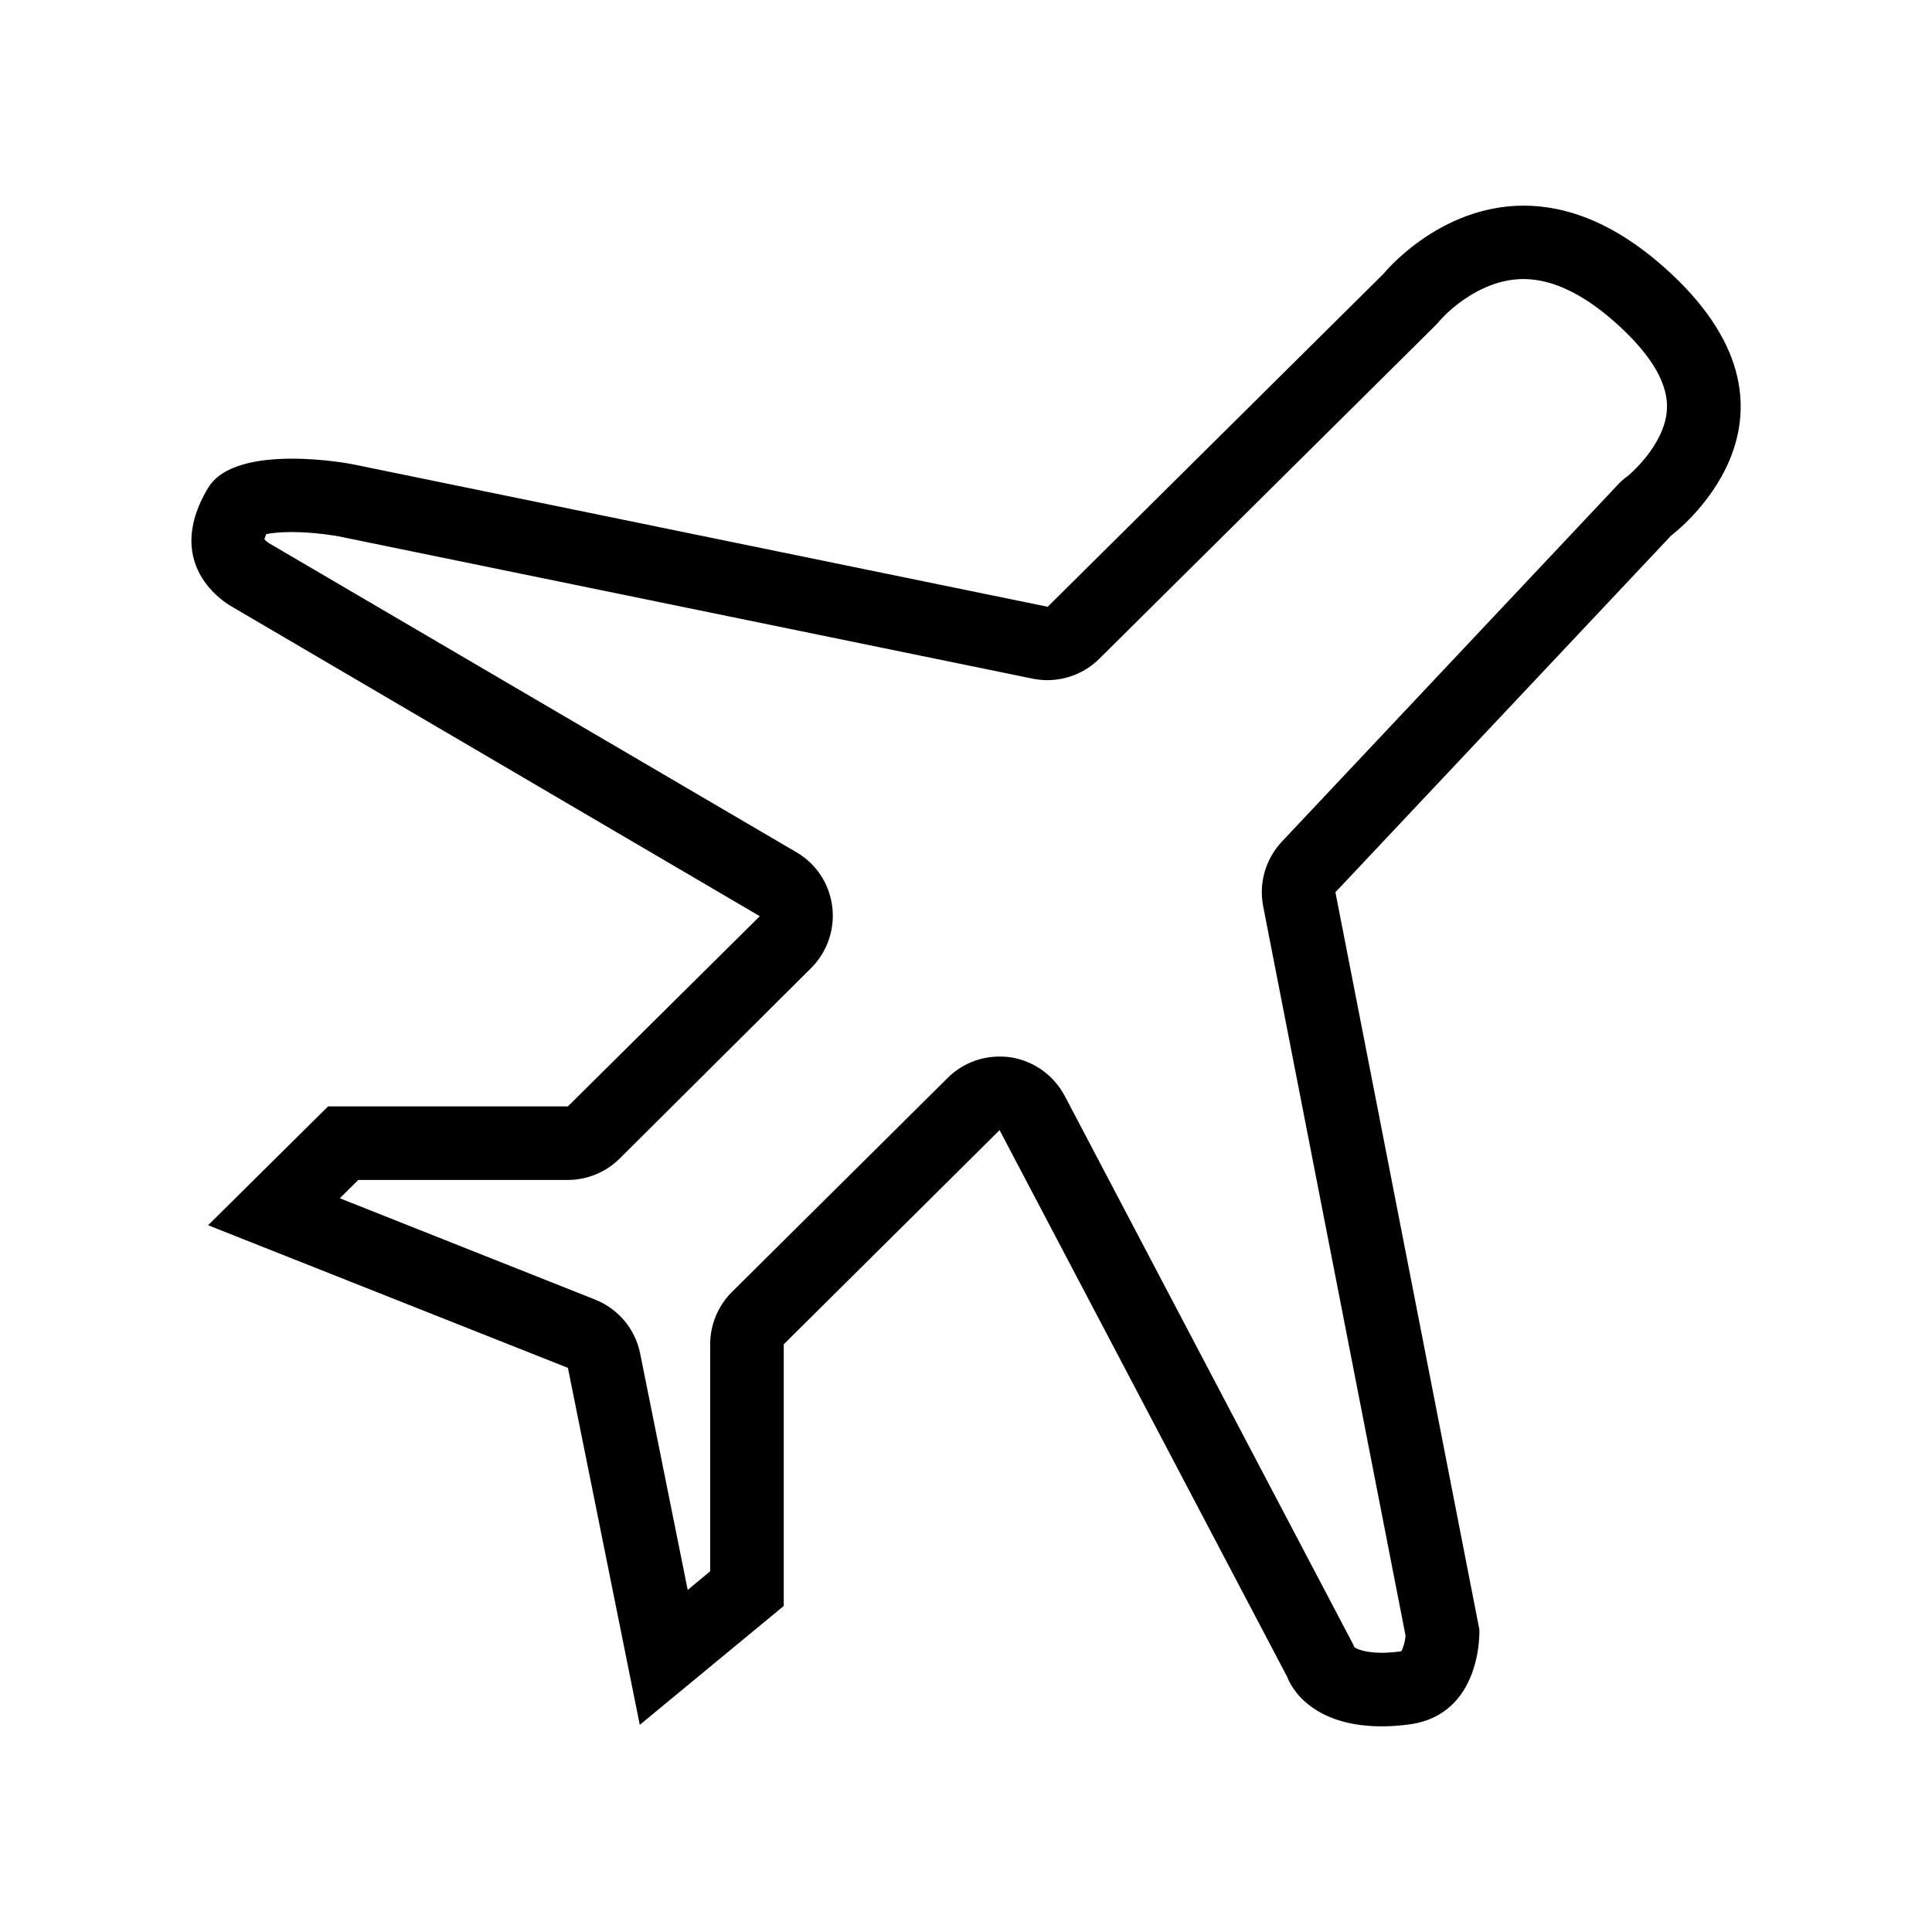
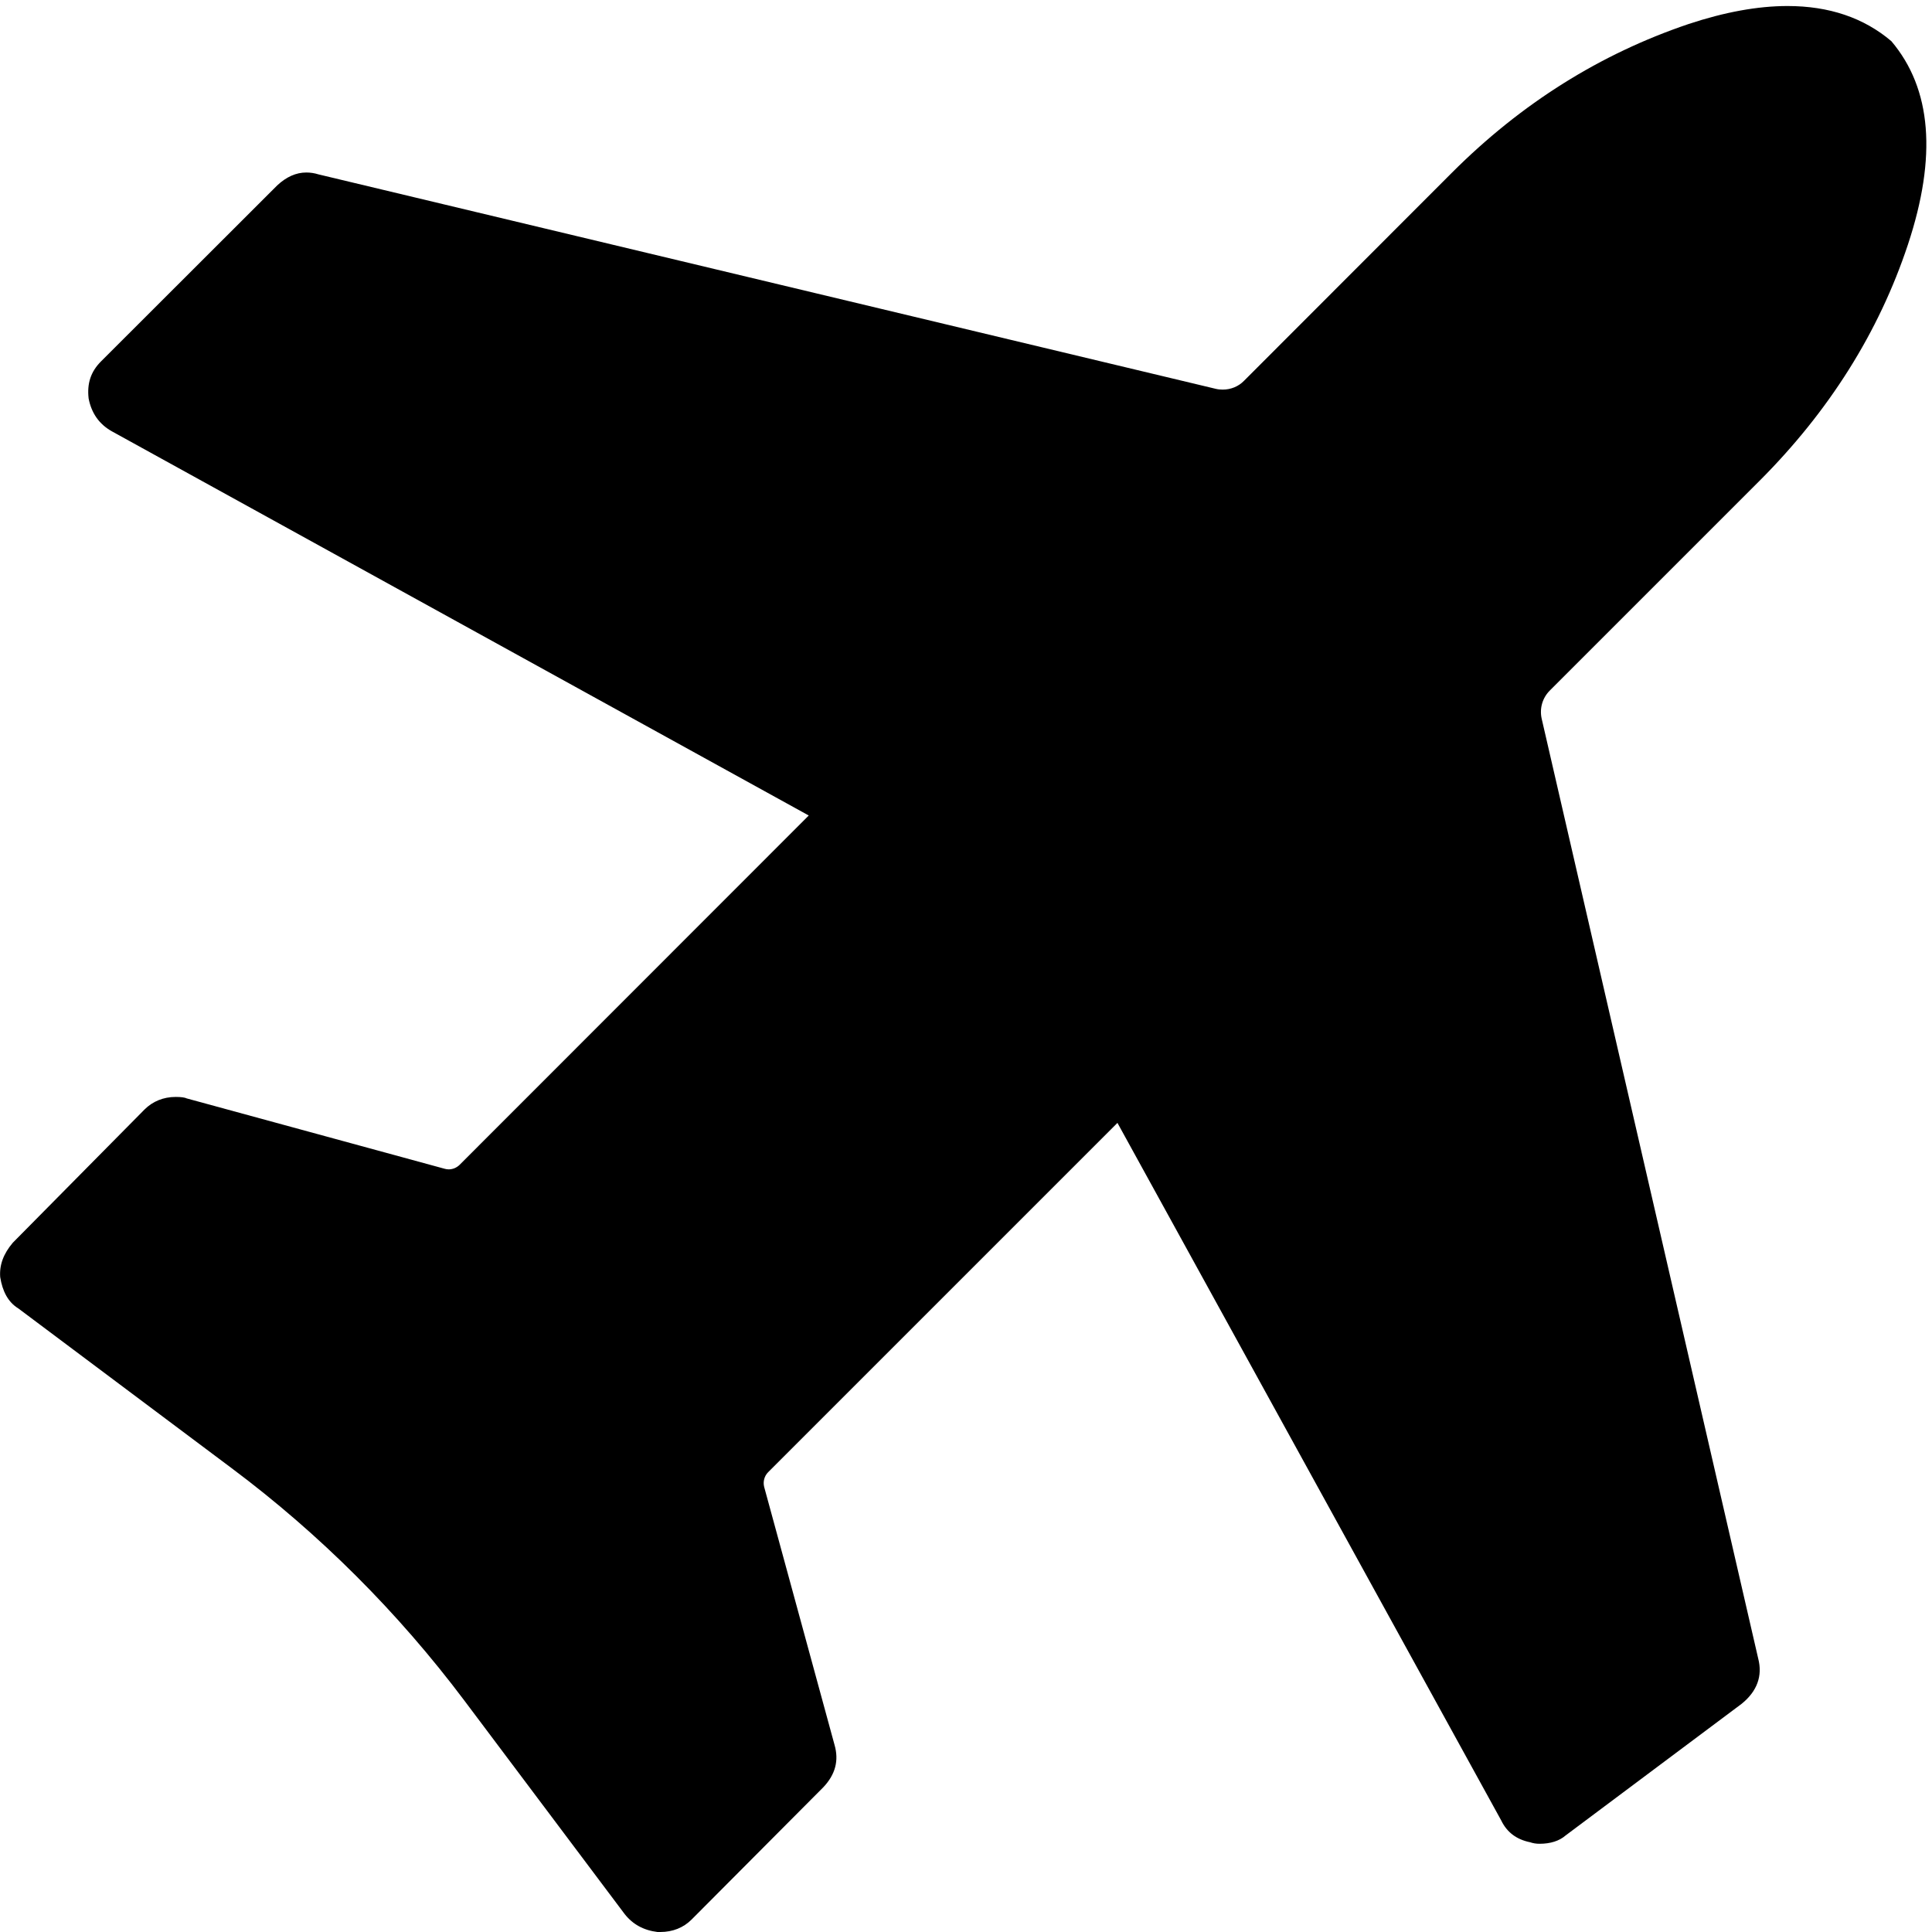
- <svg xmlns="http://www.w3.org/2000/svg" t="1645385335112" class="icon" viewBox="0 0 1024 1024" version="1.1" p-id="3308" width="200" height="200">
+ <svg xmlns="http://www.w3.org/2000/svg" t="1645643971626" class="icon" viewBox="0 0 1024 1024" version="1.1" p-id="6939" width="200" height="200">
  <defs>
    <style type="text/css" />
  </defs>
-   <path d="M732.4 915c-41.7 0-50.1-26.1-50.1-26.1L529.8 599 415.4 712.5l0 138.7-76.3 63L301 725l-190.7-75.6 63.6-63L301 586.4l101.7-100.8L123 321.6c0 0-38.4-20.2-12.7-63 7.4-12.4 27-15.5 44.5-15.5 16.9 0 31.8 2.9 31.8 2.9l368.7 75.6 178-176.5c0 0 29.1-36.1 74.3-36.1 22.6 0 49.2 9 78.2 36.1 82.8 77.4 0 138.7 0 138.7l-178 189.1 76.3 390.8c0 0 2 45.7-38.1 50.4C741.1 914.7 736.6 915 732.4 915zM732.4 876c2.7 0 5.7-0.2 8.9-0.6 0.7-0.1 1.2-0.2 1.4-0.2 0 0 0 0 0 0 1-1.5 2-5.2 2.3-8.1l-75.5-386.8c-2.4-12.3 1.3-25 9.9-34.2l178-189.1c1.6-1.7 3.3-3.3 5.2-4.6 0.2-0.1 19.8-16.2 20.9-35.3 0.8-13.1-7.5-27.7-24.4-43.5-18.2-17-35.6-25.7-51.6-25.7-25.3 0-44 21.6-44 21.6-0.9 1.1-1.9 2.2-2.9 3.2l-178 176.5c-7.4 7.3-17.3 11.3-27.5 11.3-2.6 0-5.2-0.3-7.8-0.8l-368.2-75.5c-0.1 0-11.8-2.2-24.6-2.2-6.6 0-10.9 0.6-13.4 1.1-0.7 1.7-0.9 2.6-1 2.6 0.3 0.4 0.9 1.1 1.5 1.5 0.3 0.1-0.2-0.1 0.8 0.6l279.7 163.9c10.5 6.1 17.5 16.7 19 28.8 1.5 12-2.6 24-11.2 32.6L328.4 614.1c-7.3 7.2-17.2 11.3-27.4 11.3L189.9 625.4l-9.8 9.7 135.3 53.7c12.3 4.9 21.3 15.6 23.9 28.6l25.2 125.3 11.9-9.9L376.4 712.5c0-10.4 4.2-20.4 11.5-27.7l114.4-113.5c7.3-7.3 17.2-11.3 27.4-11.3 2 0 3.9 0.1 6 0.4 12.2 1.9 22.8 9.5 28.6 20.4l152.5 290c0.4 0.8 0.8 1.5 1.1 2.3C719.4 874.1 723.7 876 732.4 876L732.4 876" p-id="3309" />
+   <path d="M821.401 366.028c-3.889 3.889-5.484 9.472-4.287 14.856l114.764 498.141c2.393 9.173-0.499 17.349-8.774 24.03l-93.327 69.796c-3.29 2.892-8.076 4.387-13.76 4.387-1.894 0-3.589-0.299-4.985-0.798-7.378-1.496-12.364-5.384-15.355-11.566L592.272 595.156 407.115 780.314c-1.994 1.994-2.792 4.985-2.094 7.777l37.291 136.7c2.393 8.276 0.499 15.654-5.883 22.434l-69.895 70.194c-4.287 4.287-9.971 6.581-16.552 6.581h-1.496c-7.378-0.897-13.161-4.088-17.449-9.572l-85.051-113.268c-34.997-46.564-76.476-88.042-123.139-122.94l-113.168-84.752c-5.384-3.29-8.375-9.073-9.572-16.552-0.499-6.381 1.695-12.364 6.68-18.247l69.796-70.593c4.287-4.287 9.971-6.68 16.552-6.68 2.892 0 4.886 0.299 5.883 0.798l136.7 37.291c0.698 0.199 1.396 0.299 2.094 0.299 2.094 0 4.088-0.798 5.683-2.293l185.158-185.257L59.334 228.63c-6.78-3.789-10.868-9.672-12.364-17.449-0.897-7.877 1.097-14.159 6.581-19.642l93.327-93.227c4.886-4.587 10.07-6.88 15.455-6.88 2.094 0 4.287 0.299 6.481 0.997l475.607 113.667c1.196 0.299 2.493 0.399 3.689 0.399 4.188 0 8.276-1.595 11.267-4.686L769.553 91.532c36.892-36.892 78.769-63.015 125.333-78.769 19.244-6.381 36.792-9.572 52.546-9.572 21.936 0 40.382 6.182 55.039 18.645 21.337 25.226 24.229 61.121 8.774 107.784-15.455 46.564-41.877 88.441-78.769 125.333L821.401 366.028z" p-id="6940" />
</svg>
